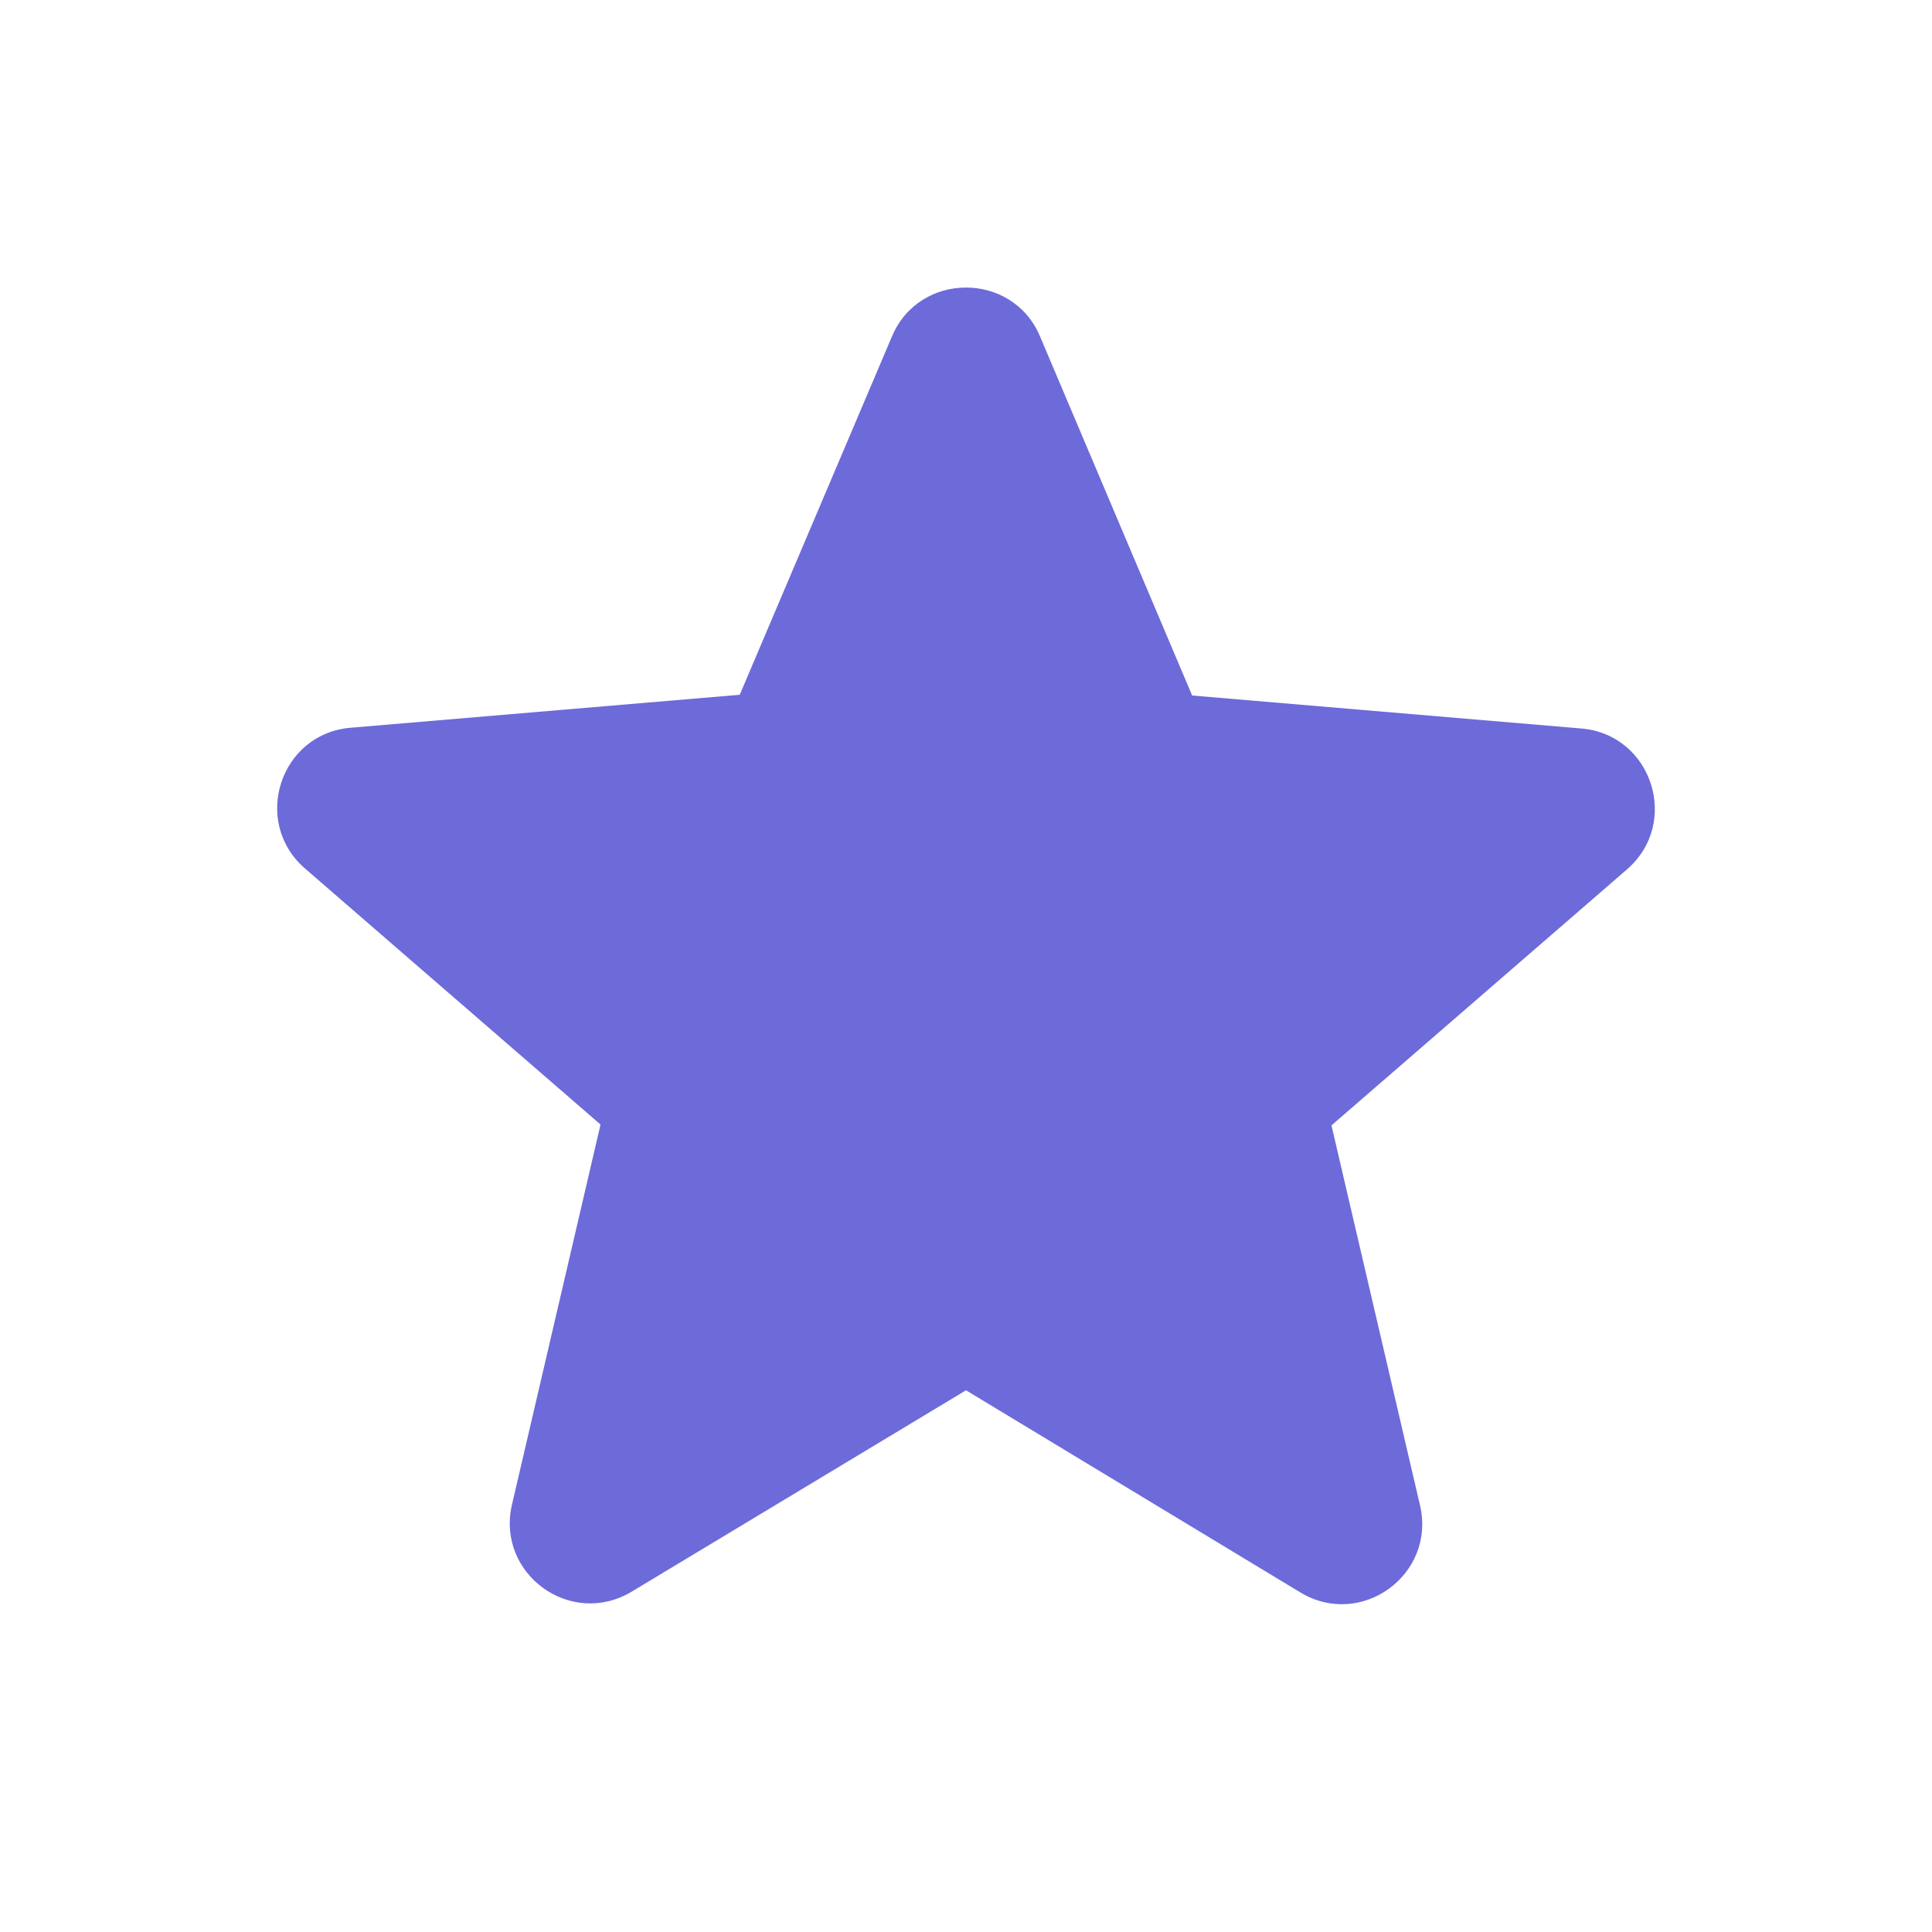
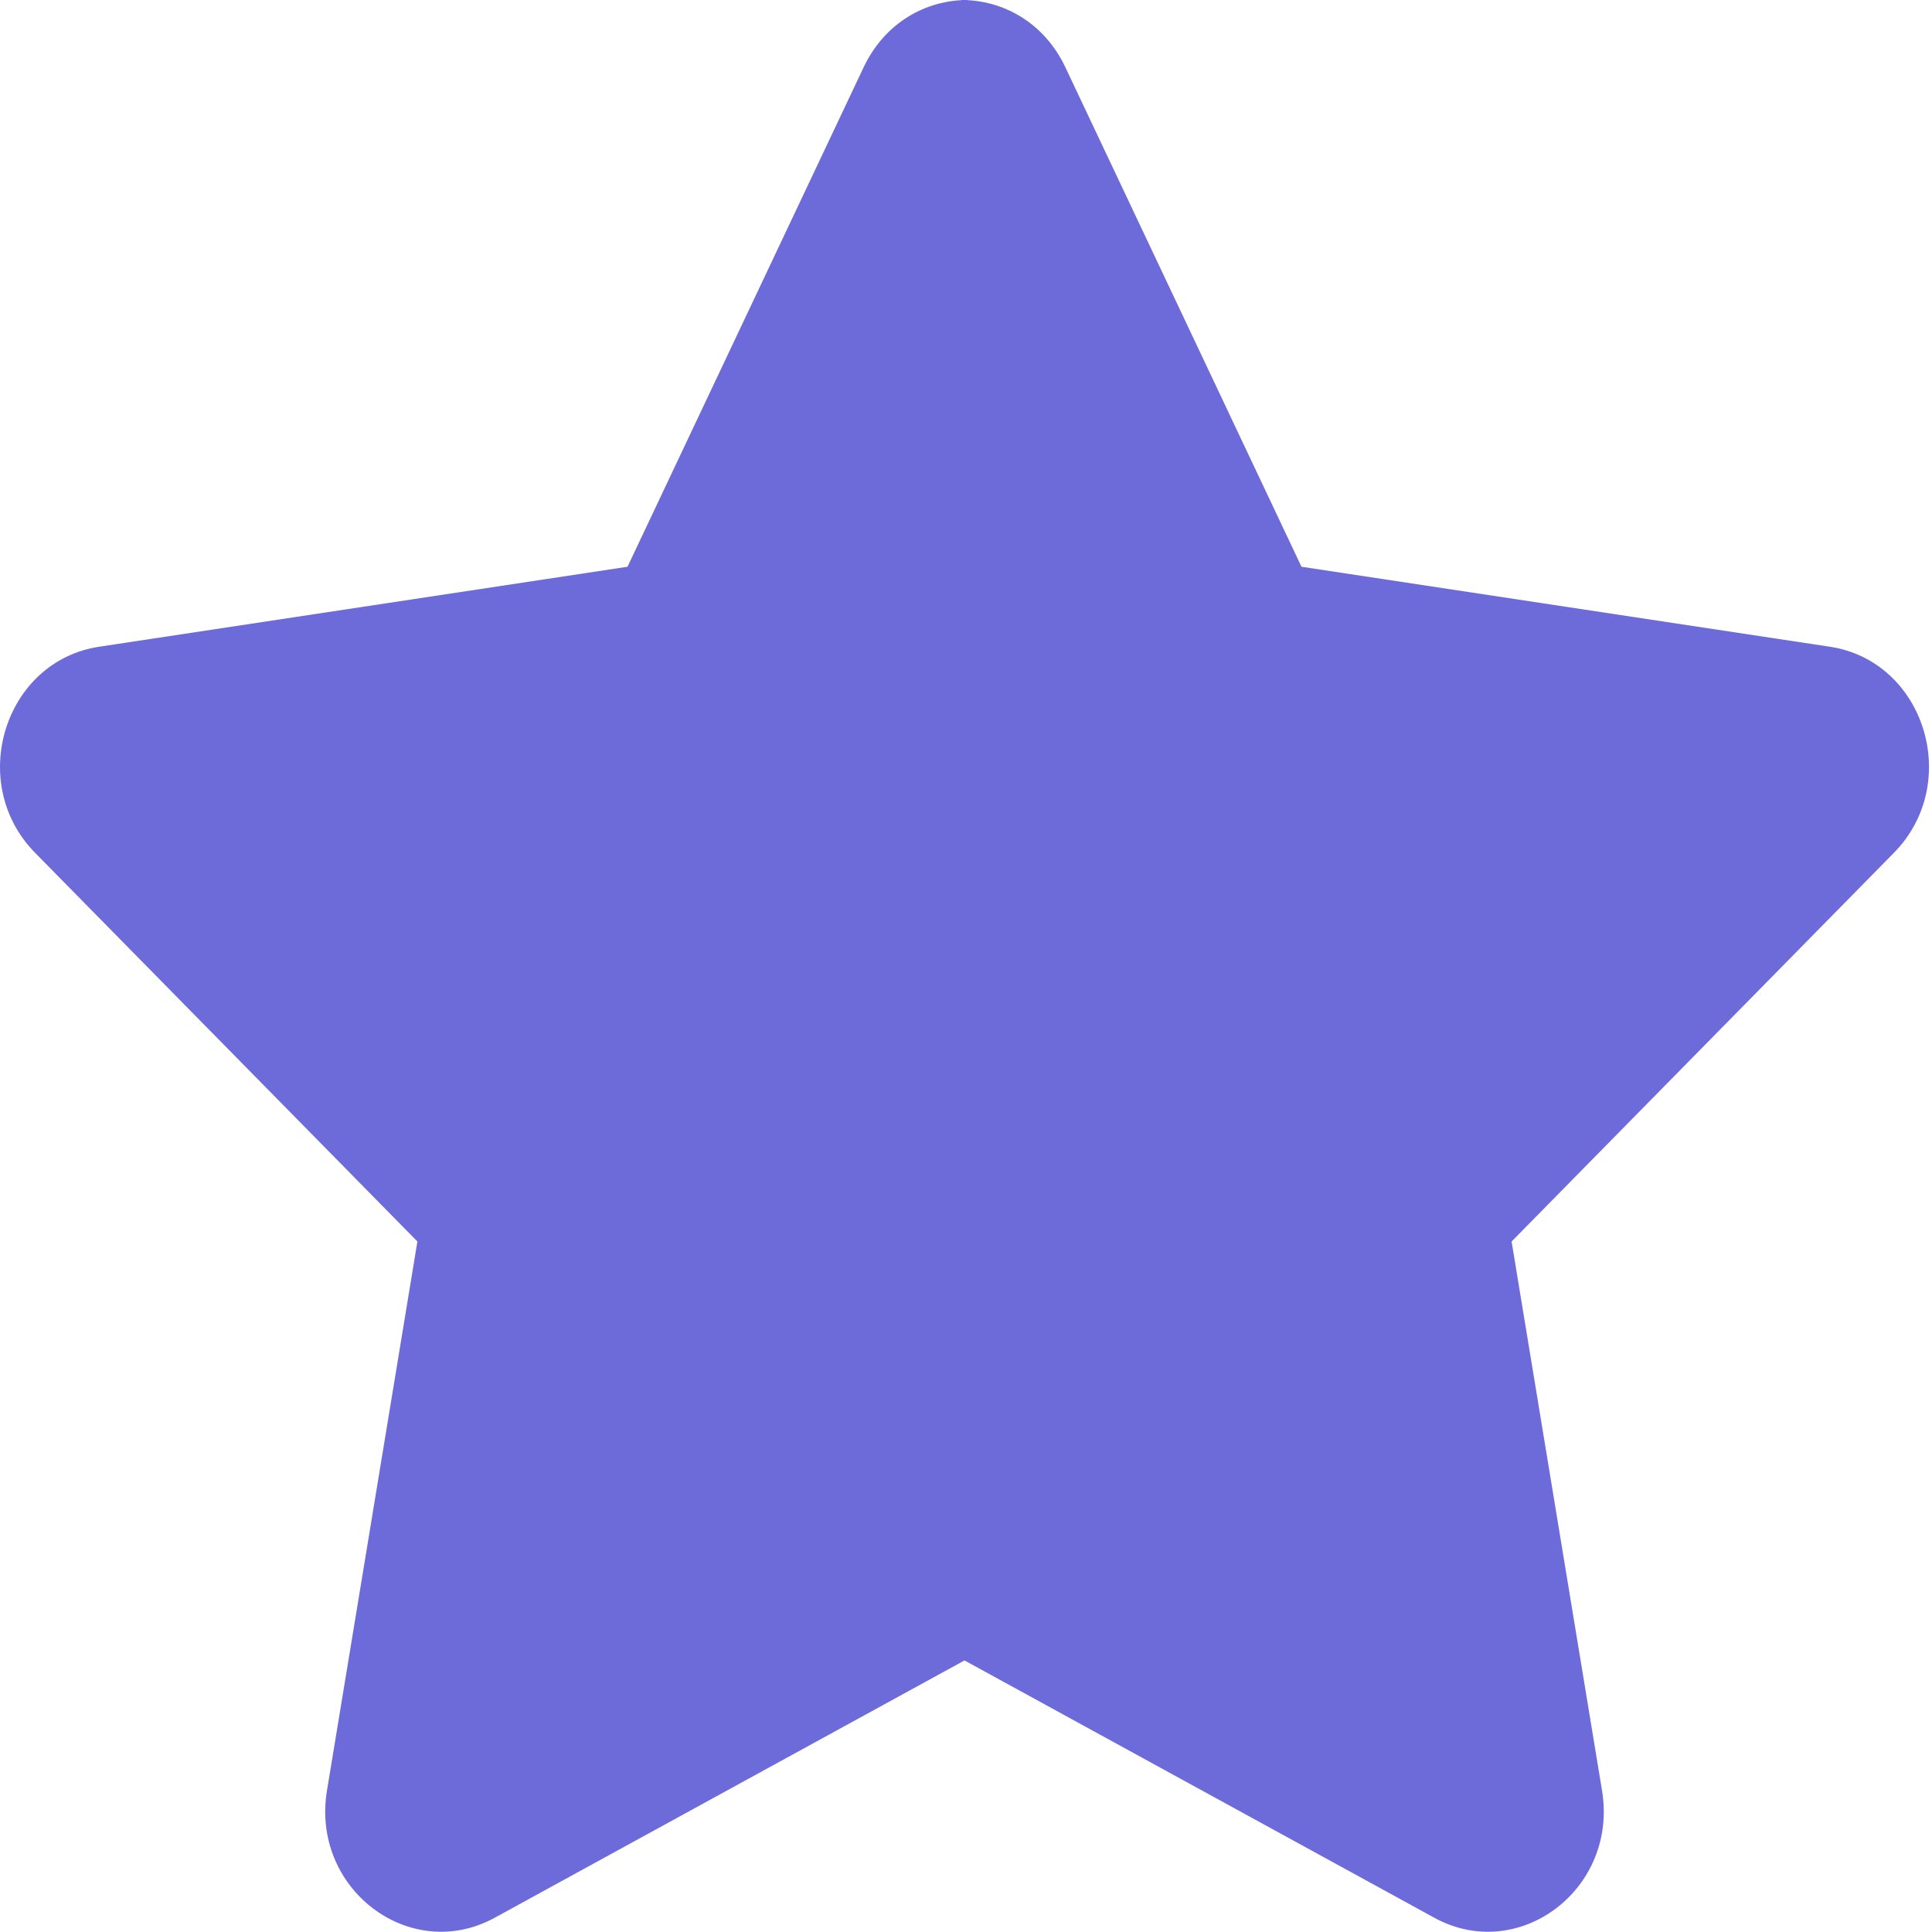
- <svg xmlns="http://www.w3.org/2000/svg" width="1em" height="1em" viewBox="0 0 18 18" fill="none">
-   <path d="M9 12.953L12.113 14.835C12.682 15.18 13.38 14.67 13.23 14.025L12.405 10.485L15.158 8.1C15.66 7.665 15.39 6.84 14.73 6.787L11.107 6.48L9.69 3.135C9.435 2.527 8.565 2.527 8.31 3.135L6.892 6.473L3.27 6.78C2.61 6.832 2.34 7.657 2.842 8.092L5.595 10.477L4.77 14.018C4.62 14.662 5.317 15.172 5.887 14.828L9 12.953Z" fill="#6D6ADA" />
+ <svg xmlns="http://www.w3.org/2000/svg" width="1em" height="1em" viewBox="0 0 20 20" fill="none">
+   <path d="M10.015 0C9.588 0 9.162 0.23 8.941 0.695L6.496 5.867L1.026 6.695C0.045 6.844 -0.348 8.105 0.363 8.828L4.321 12.852L3.385 18.535C3.216 19.555 4.246 20.332 5.122 19.852L10.015 17.172V0Z" fill="#6D6ADA" />
+   <path d="M9.954 0C10.38 0 10.807 0.23 11.028 0.695L13.473 5.867L18.943 6.695C19.924 6.844 20.317 8.105 19.606 8.828L15.648 12.852L16.584 18.535C16.753 19.555 15.723 20.332 14.847 19.852L9.954 17.172V0Z" fill="#6D6ADA" />
</svg>
